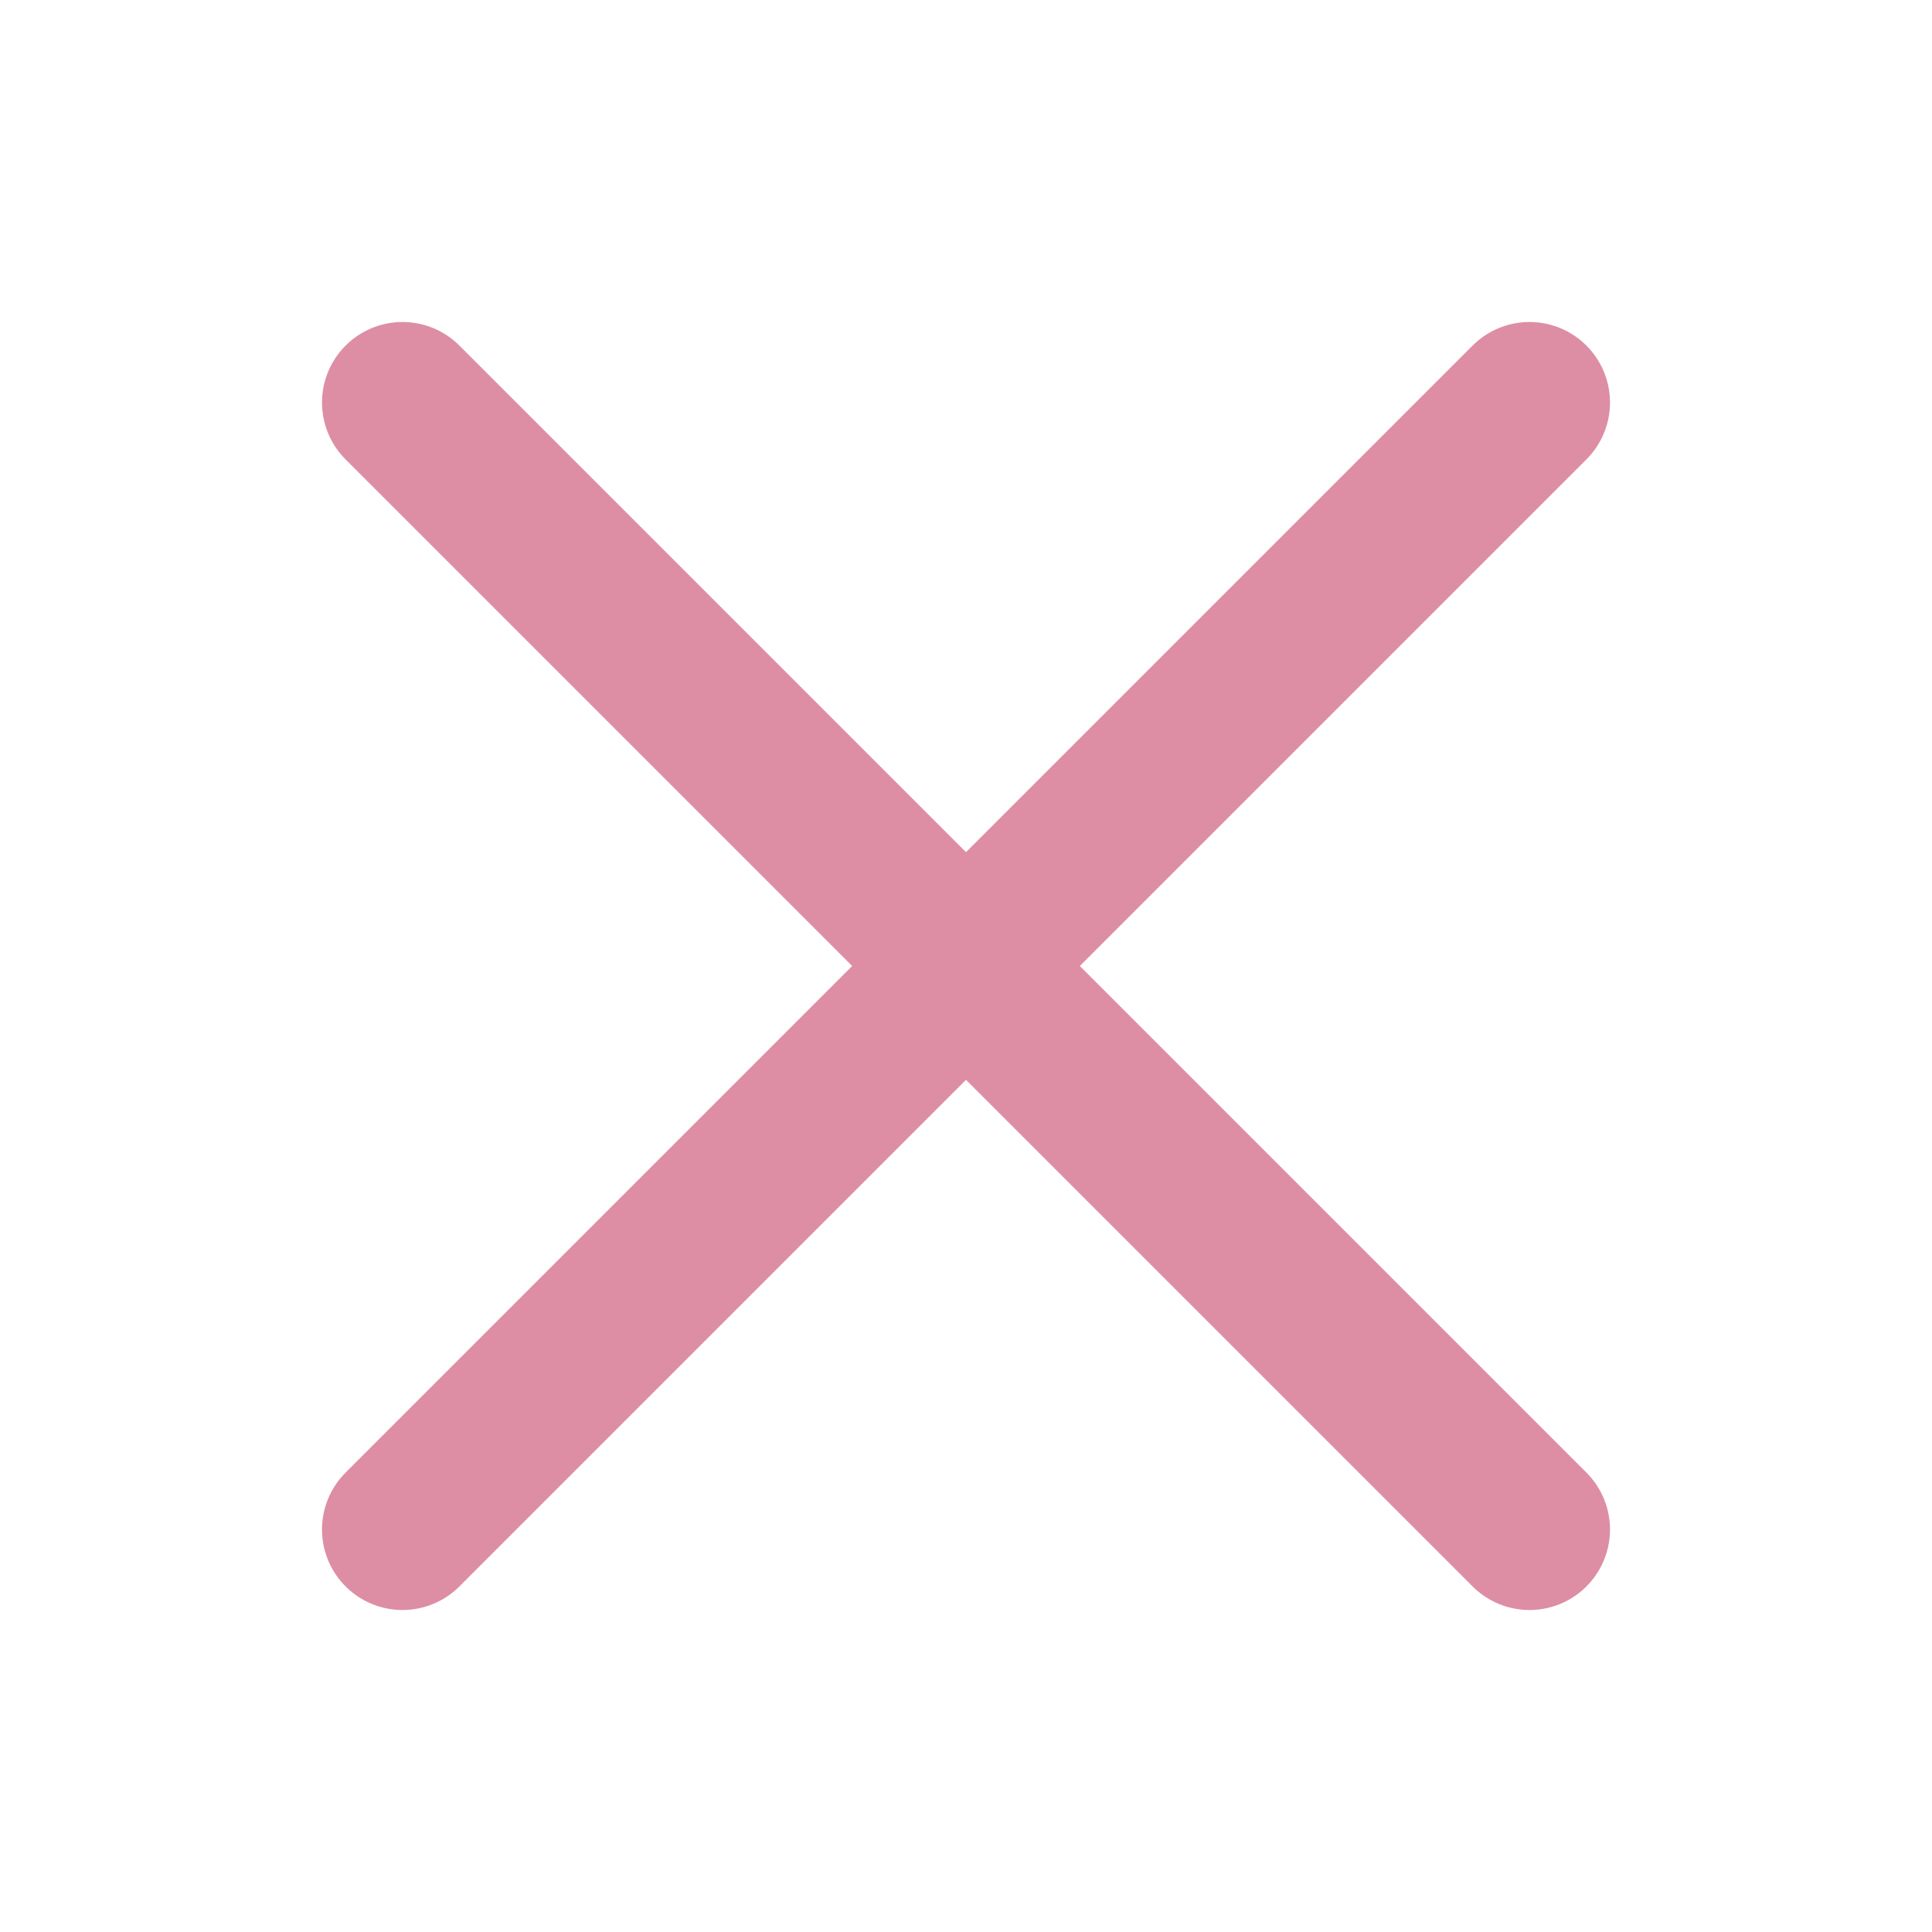
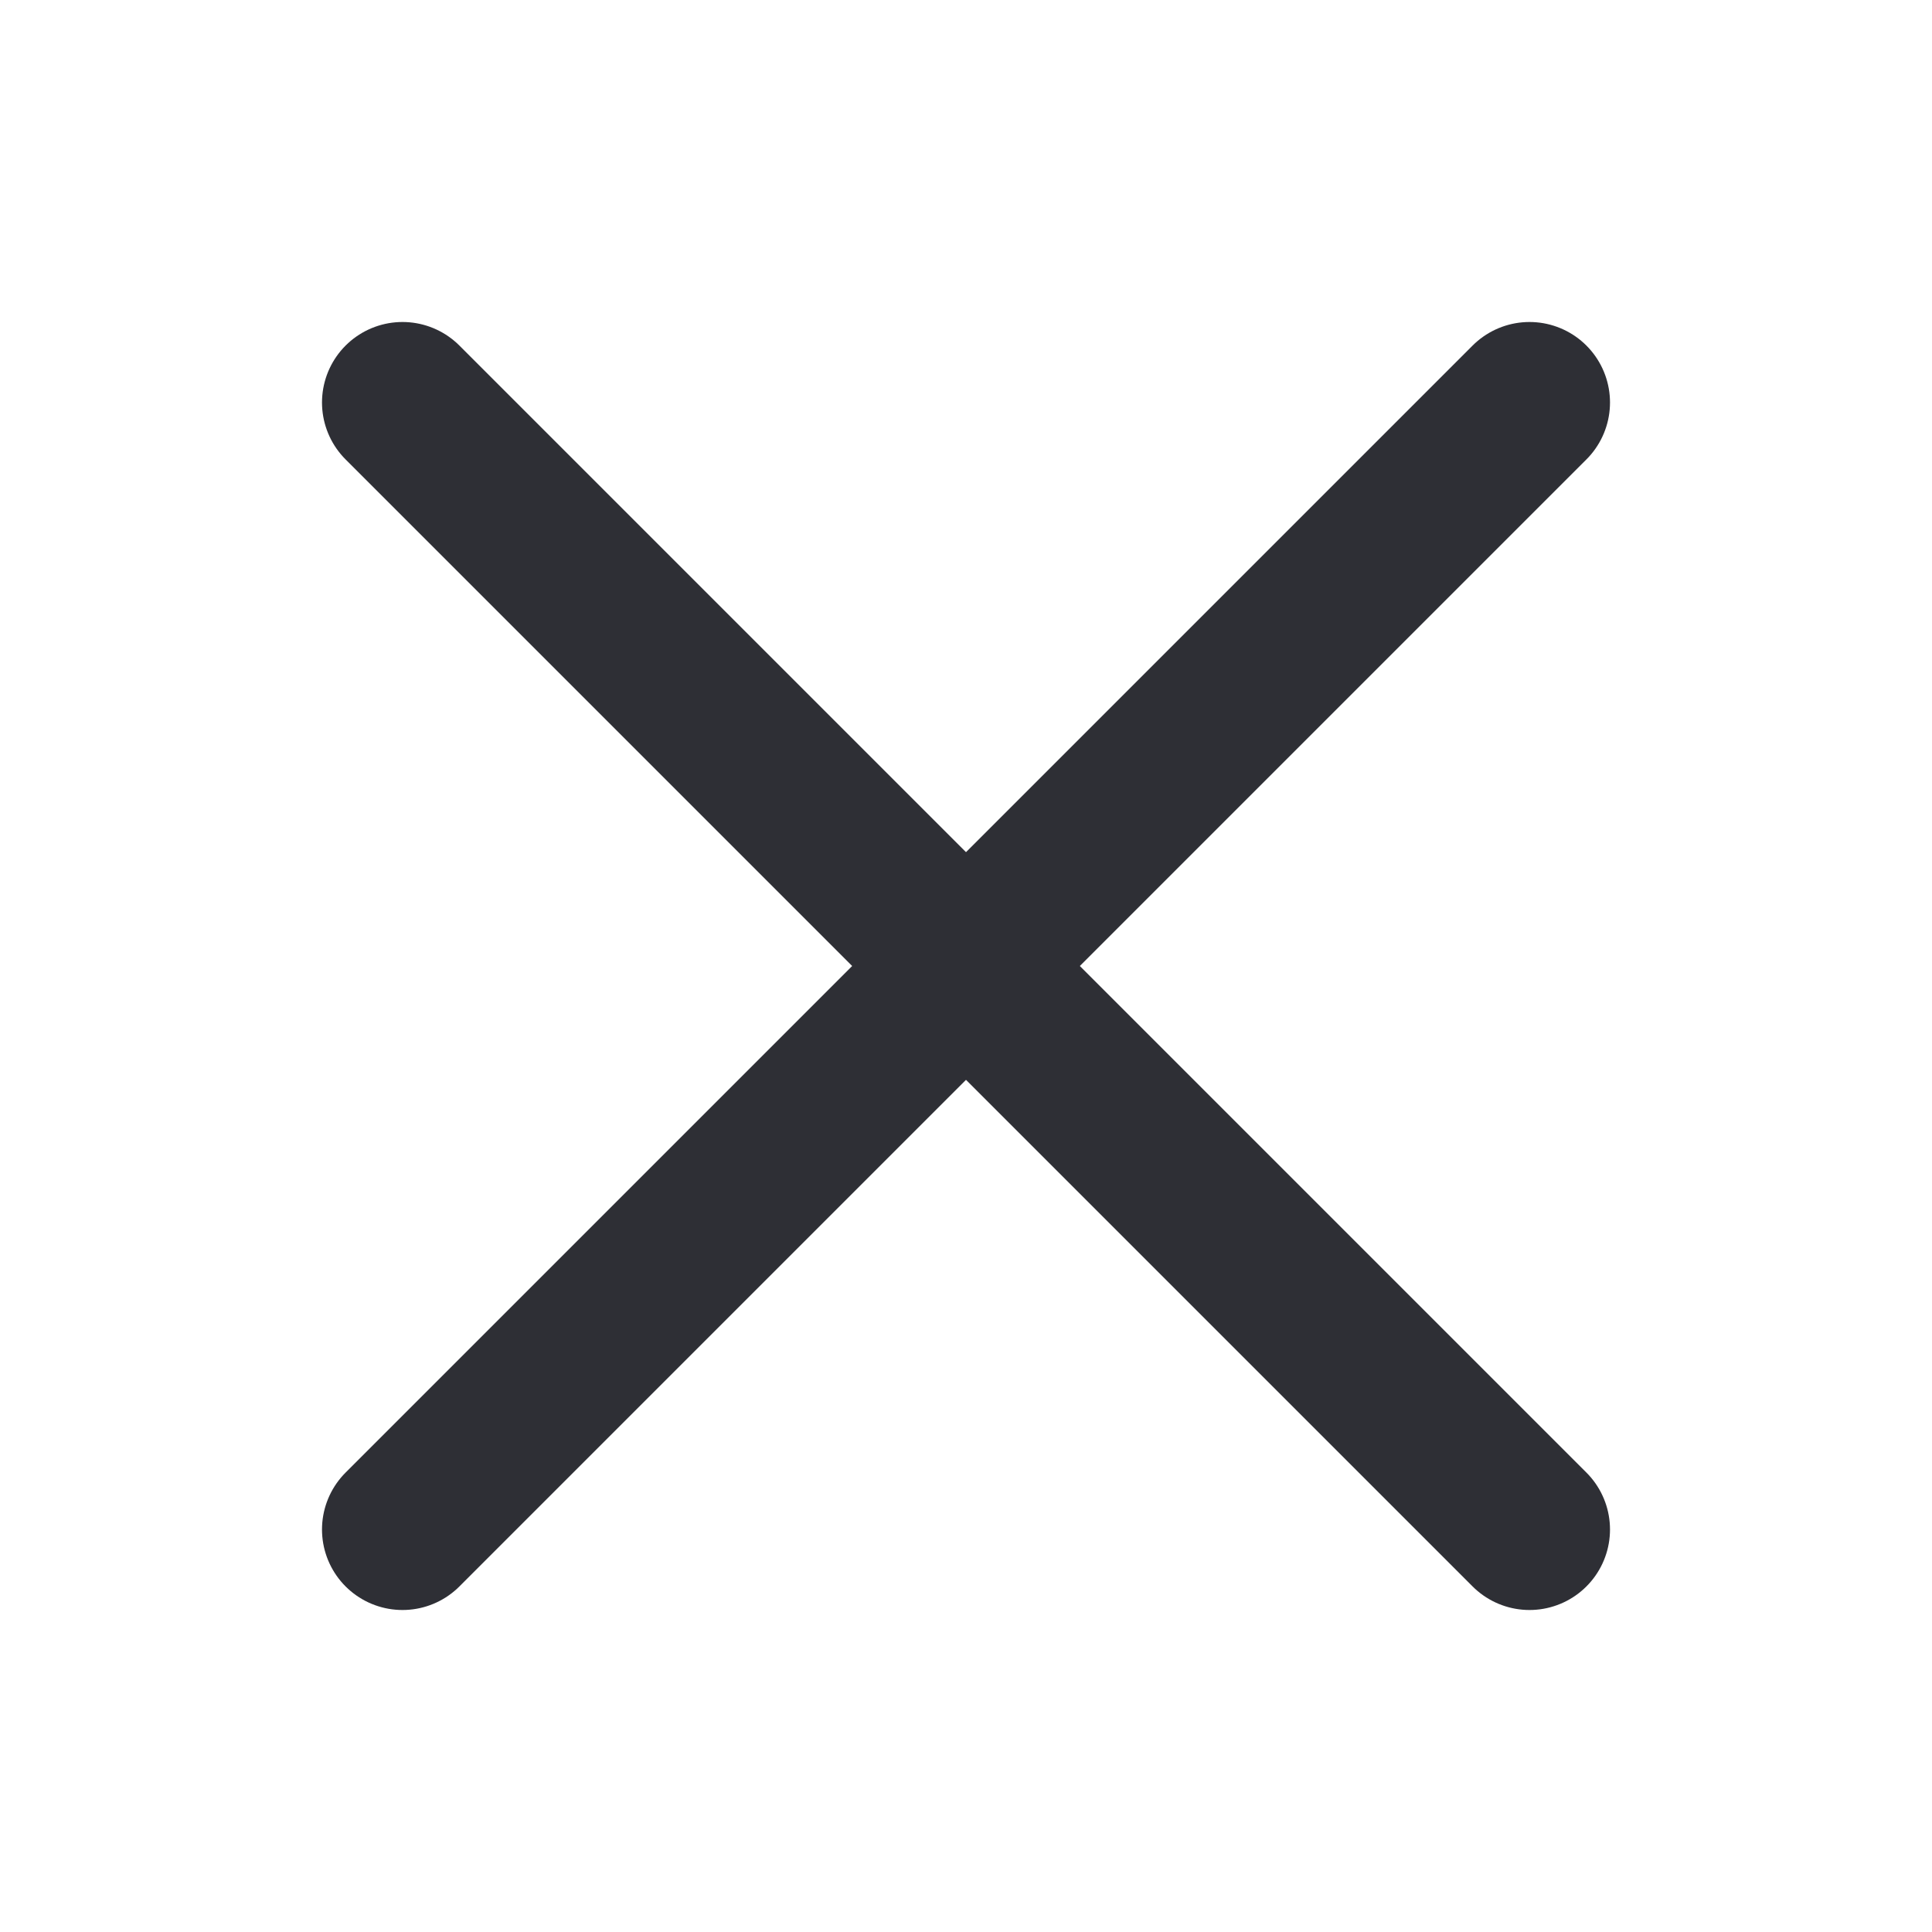
<svg xmlns="http://www.w3.org/2000/svg" width="1em" height="1em" viewBox="0 0 24 24">
-   <g fill="none" stroke="#DD8EA4" stroke-linecap="round" stroke-width="2">
+   <g fill="none" stroke="#2E2F35" stroke-linecap="round" stroke-width="2">
    <path d="M5 5L19 19">
      <animate fill="freeze" attributeName="d" dur="0.4s" values="M5 5L19 19;M5 5L19 5" />
    </path>
    <path d="M12 12H12" opacity="0">
      <animate fill="freeze" attributeName="d" begin="0.2s" dur="0.4s" values="M12 12H12;M5 12H19" />
      <set attributeName="opacity" begin="0.2s" to="1" />
    </path>
    <path d="M5 19L19 5">
      <animate fill="freeze" attributeName="d" dur="0.4s" values="M5 19L19 5;M5 19L19 19" />
    </path>
  </g>
</svg>
